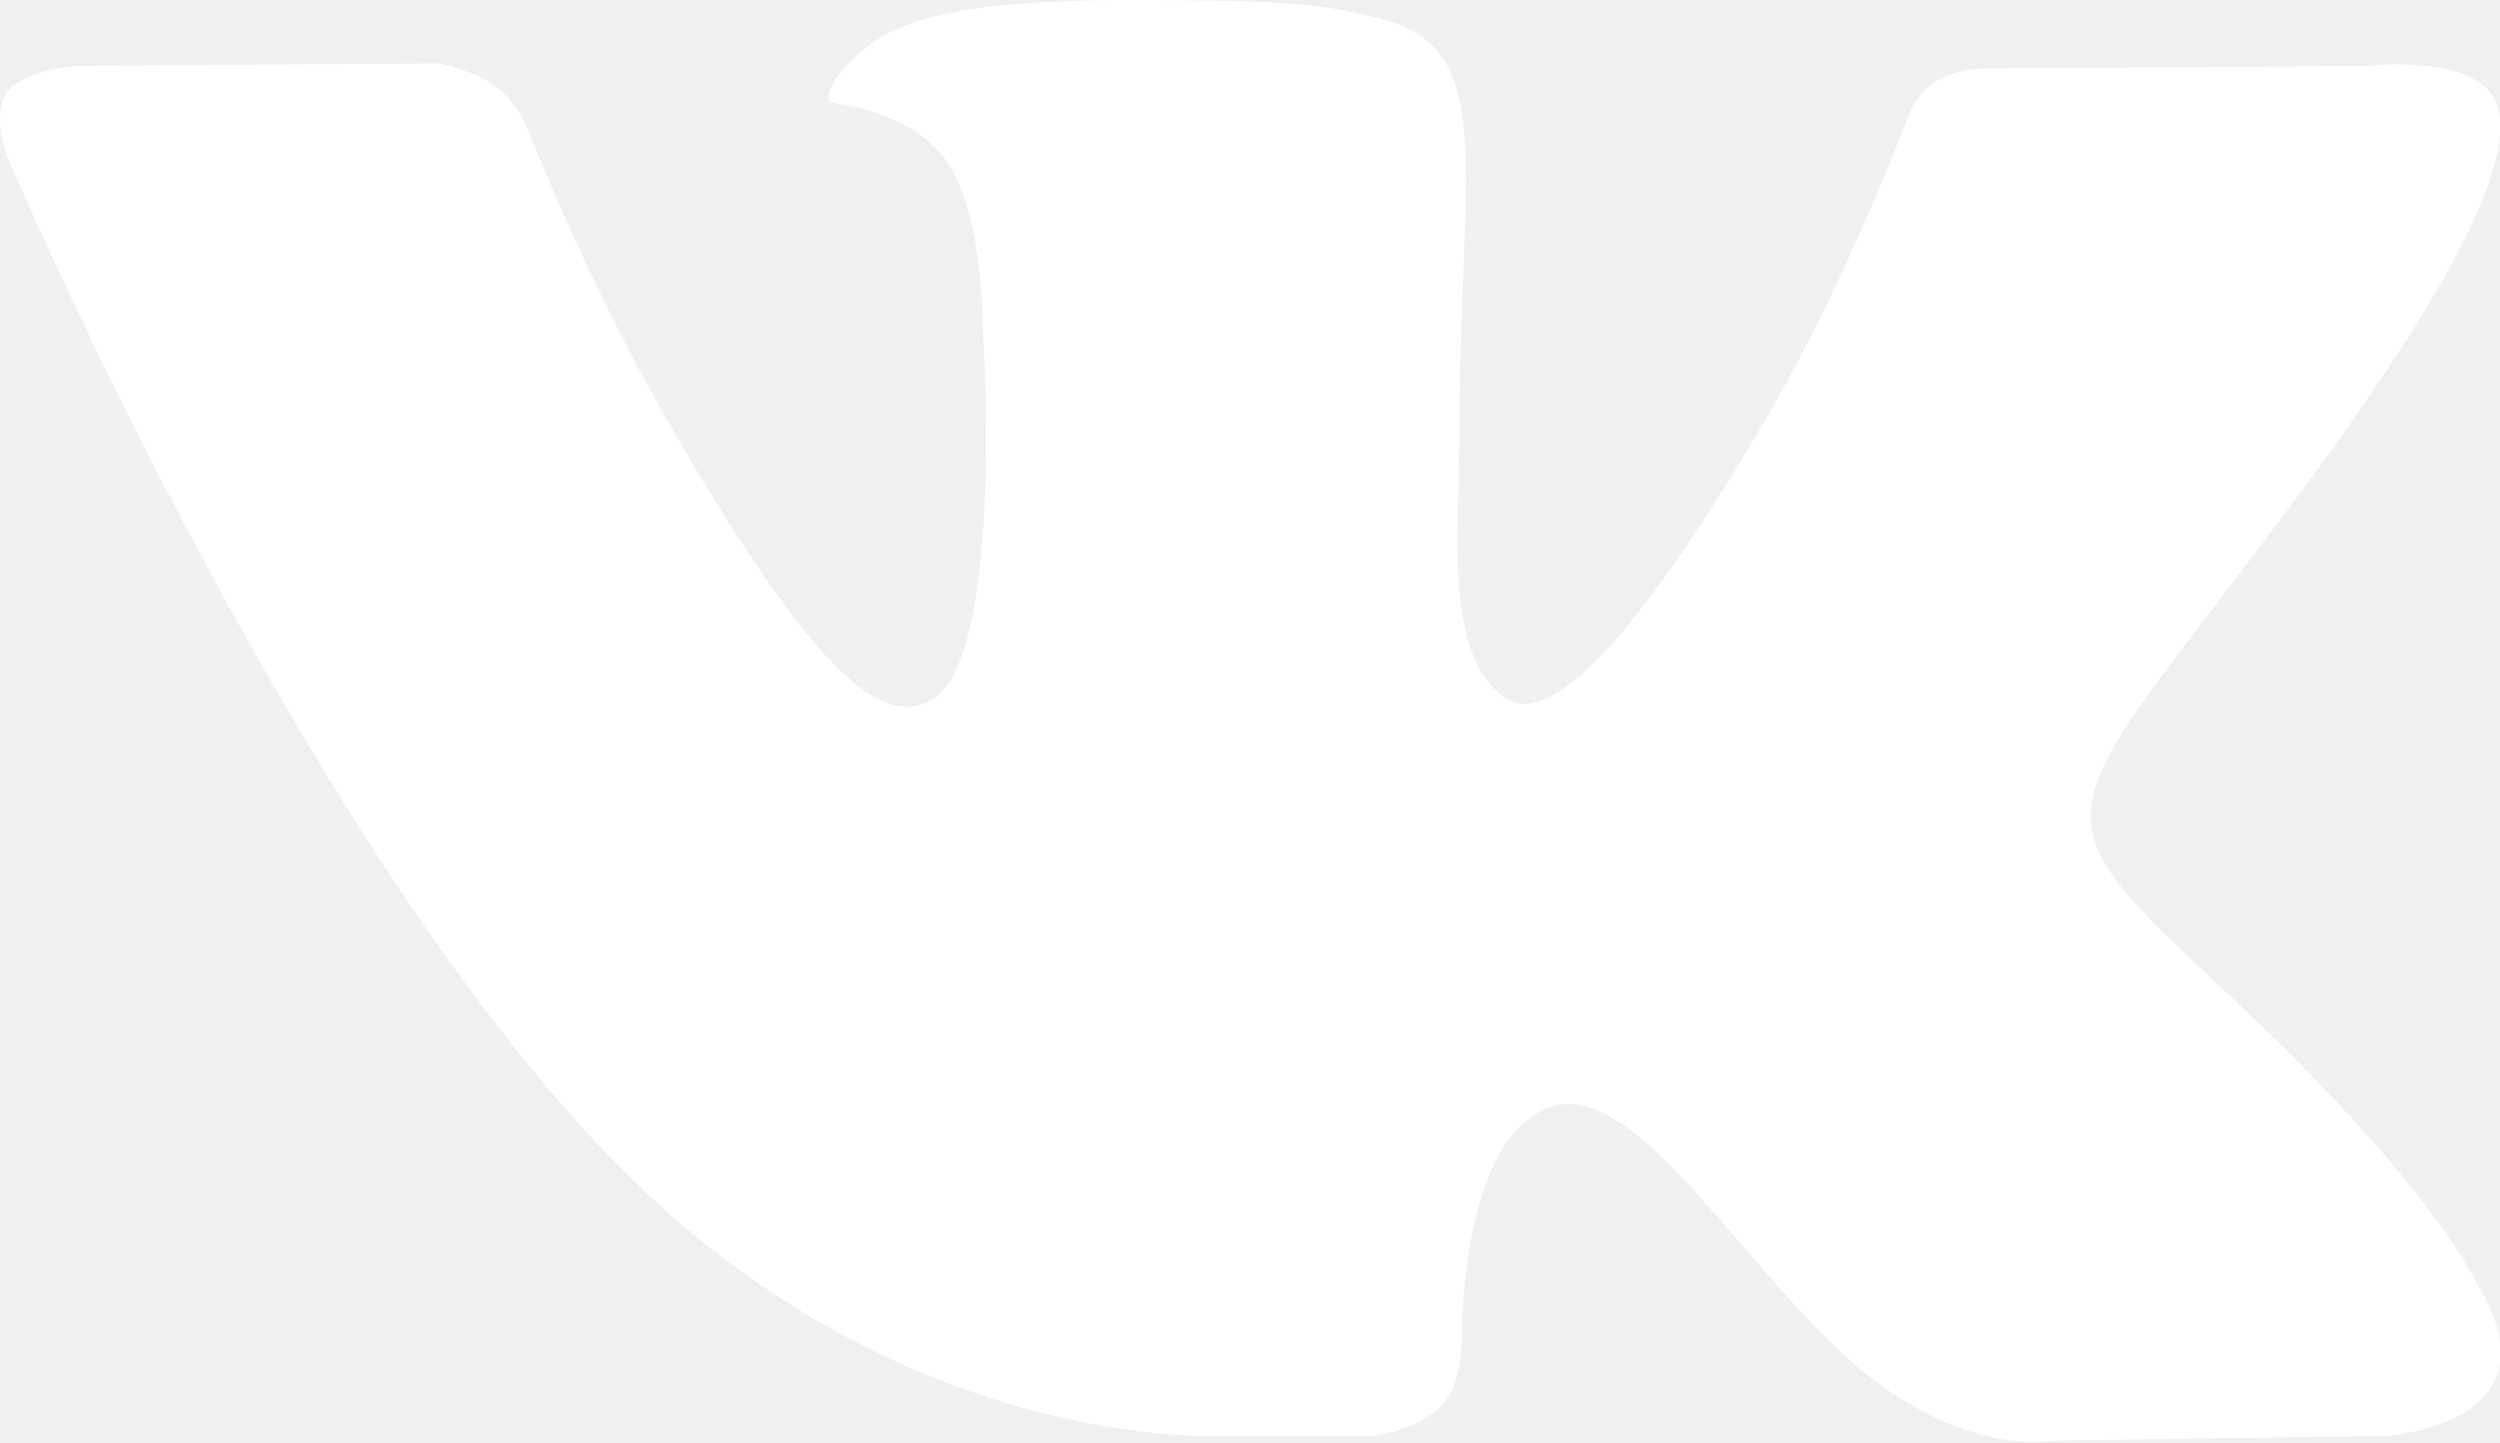
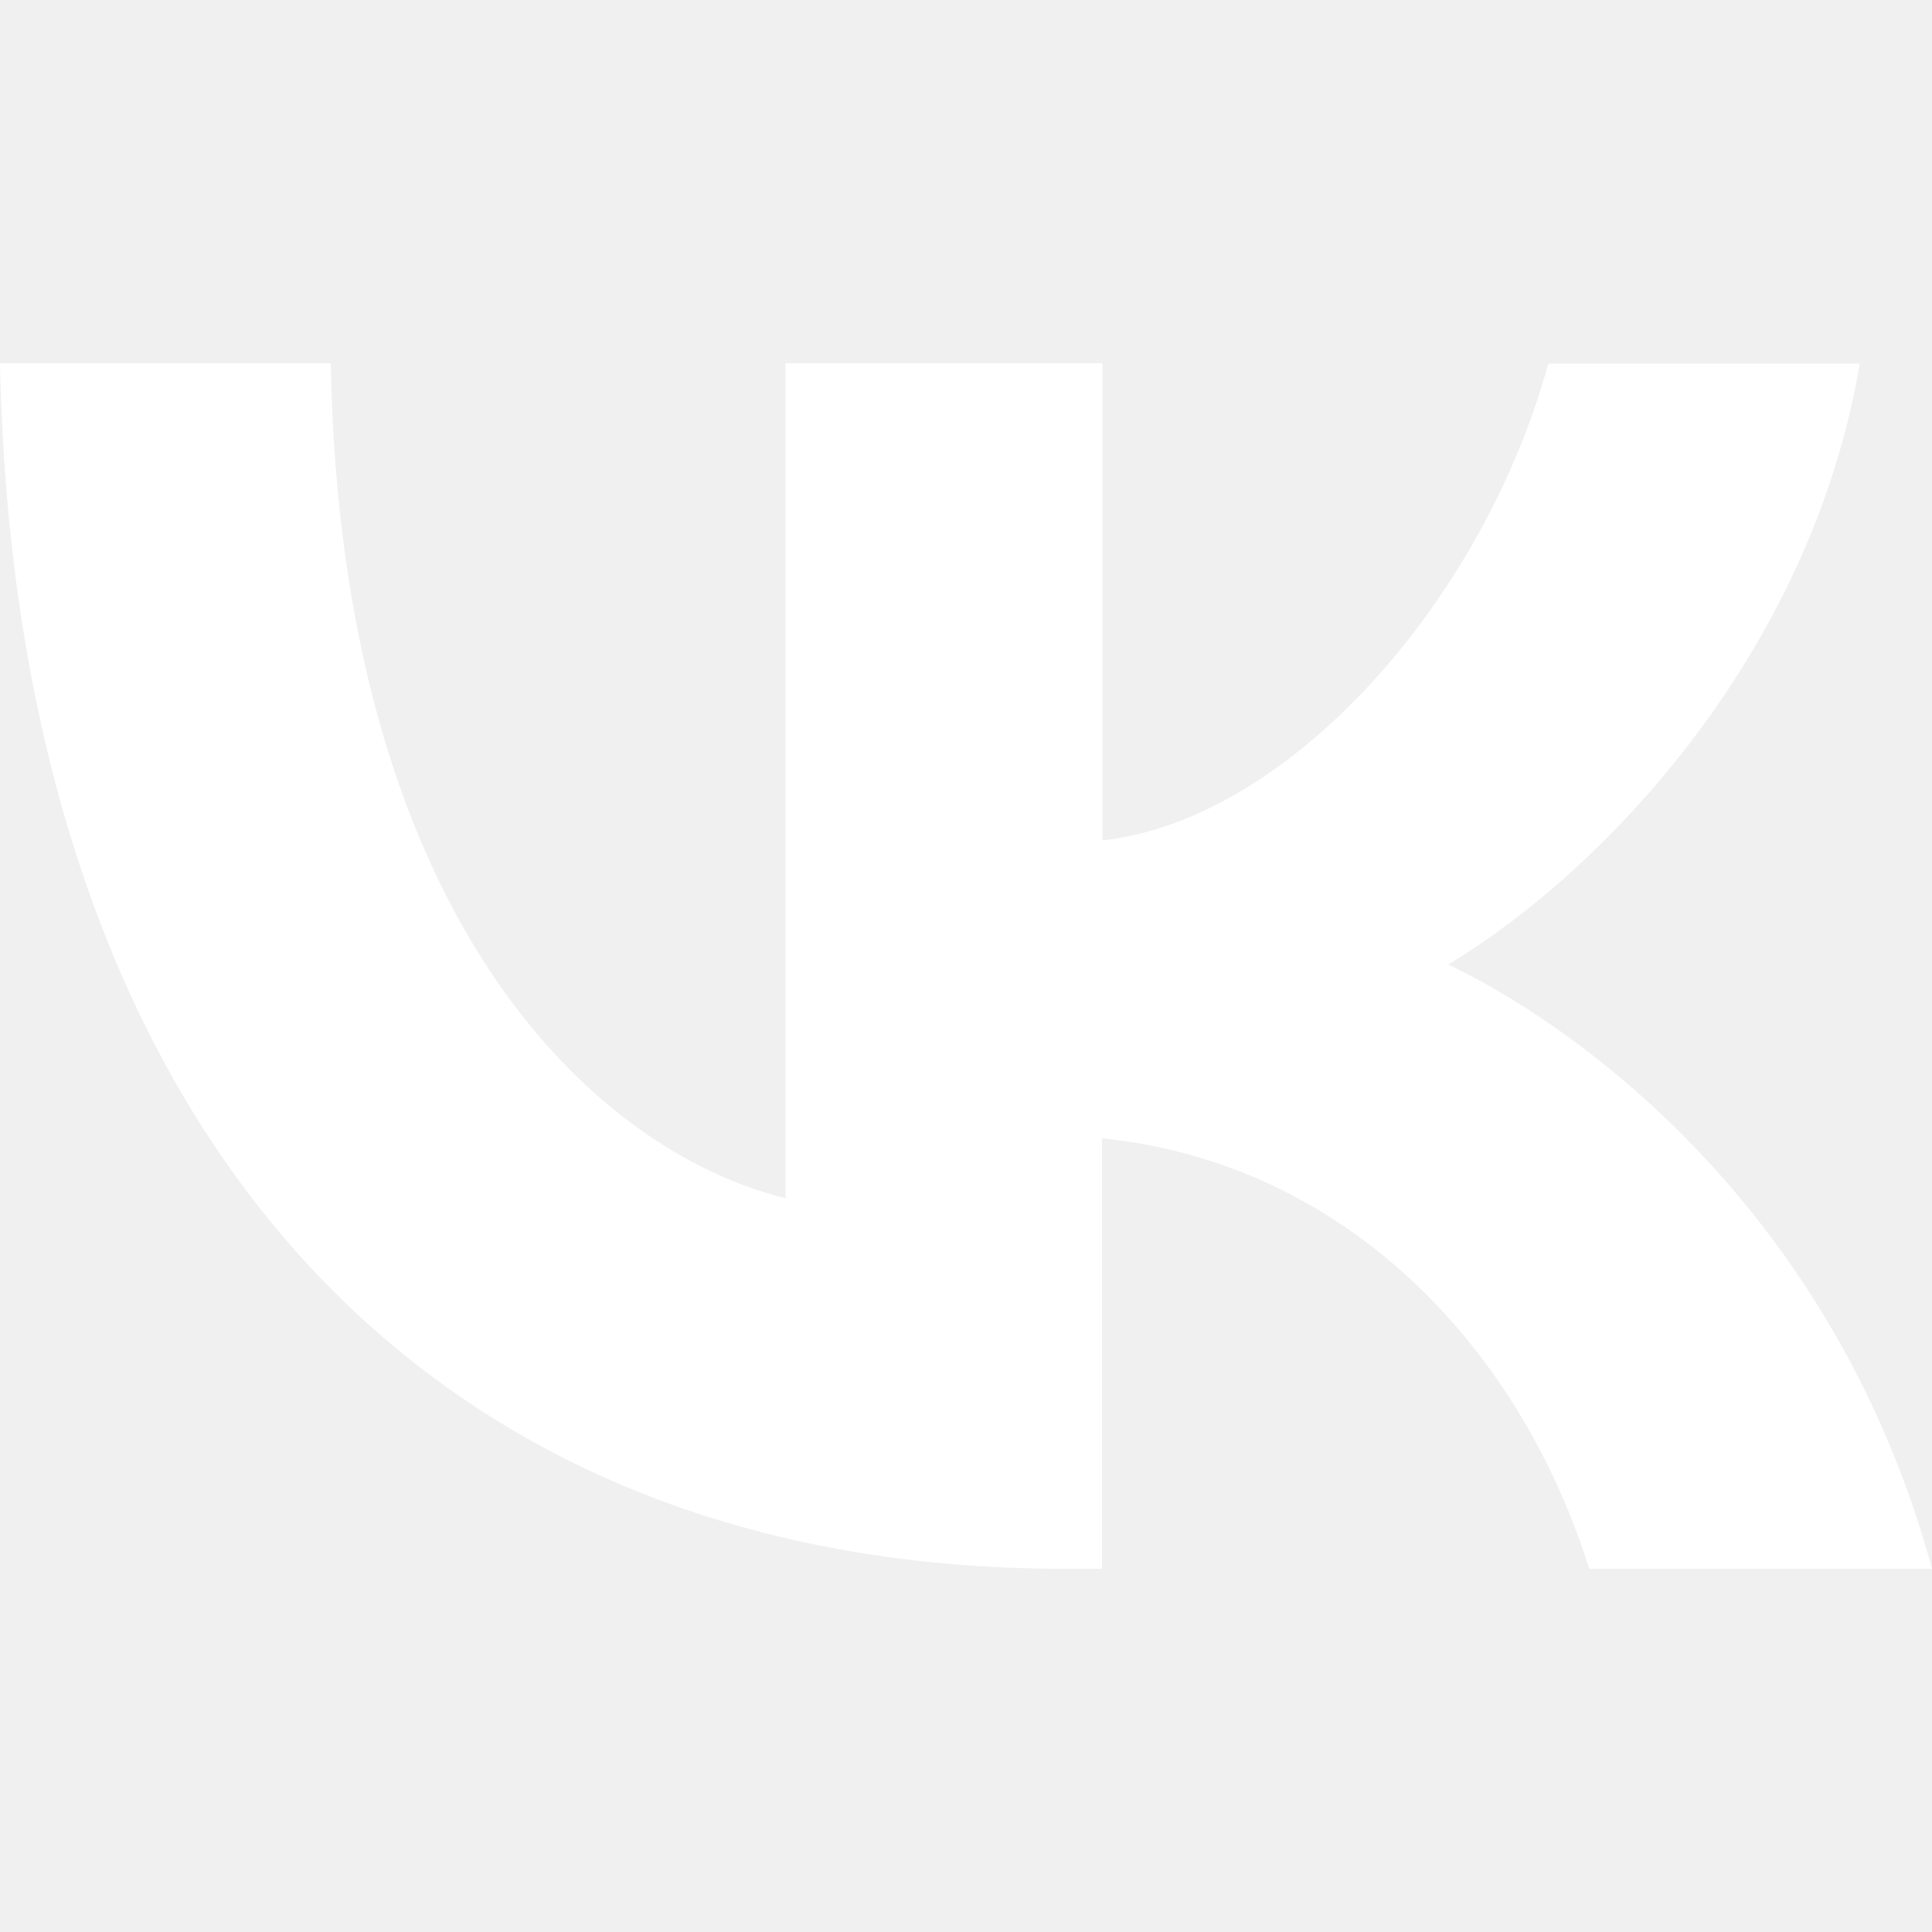
- <svg xmlns="http://www.w3.org/2000/svg" width="26" height="15" viewBox="0 0 26 15">
-   <path fill="#FFF" d="M16.138 11.51c.956-.309 2.18 2.04 3.483 2.939.978.681 1.727.534 1.727.534l3.473-.05s1.815-.112.957-1.554c-.071-.12-.503-1.069-2.585-3.022-2.177-2.043-1.882-1.712.739-5.244 1.597-2.153 2.236-3.468 2.036-4.028-.192-.539-1.365-.399-1.365-.399L20.69.713c-.381.001-.704.119-.851.515-.003.004-.621 1.666-1.445 3.079-1.741 2.989-2.436 3.148-2.724 2.961-.661-.433-.494-1.737-.494-2.664 0-2.897.432-4.105-.846-4.417-.427-.104-.739-.172-1.828-.182-1.392-.021-2.574 0-3.244.329-.445.223-.786.712-.579.74.26.035.843.16 1.155.586.401.552.389 1.789.389 1.789s.229 3.411-.54 3.834c-.528.29-1.25-.302-2.803-3.016-.793-1.388-1.392-2.922-1.392-2.922s-.116-.285-.326-.441c-.25-.185-.6-.244-.6-.244L.848.684S.29.7.085.946c-.182.218-.015.668-.015.668s2.909 6.881 6.203 10.347c3.02 3.182 6.452 2.971 6.452 2.971h1.555s.469-.054.709-.312c.224-.24.214-.691.214-.691s-.031-2.109.935-2.419z" />
+ <svg xmlns="http://www.w3.org/2000/svg" width="500" height="500" viewBox="0 0 500 500">
+   <path fill="#ffffff" d="M285.2,406V294.6c61.5,6.2,107.4,52.1,126.1,111.4H500c-24.1-88.7-86.4-137.7-125.2-156.4c38.8-23.2,93.6-79.3,106.5-155.5  h-80.6c-17,61.9-67.3,118.1-115.4,123.4V94h-82v216.1C153.3,297.8,88.2,237.1,85.6,94H0C4,288.8,106.5,406,275.4,406H285.2z" />
</svg>
